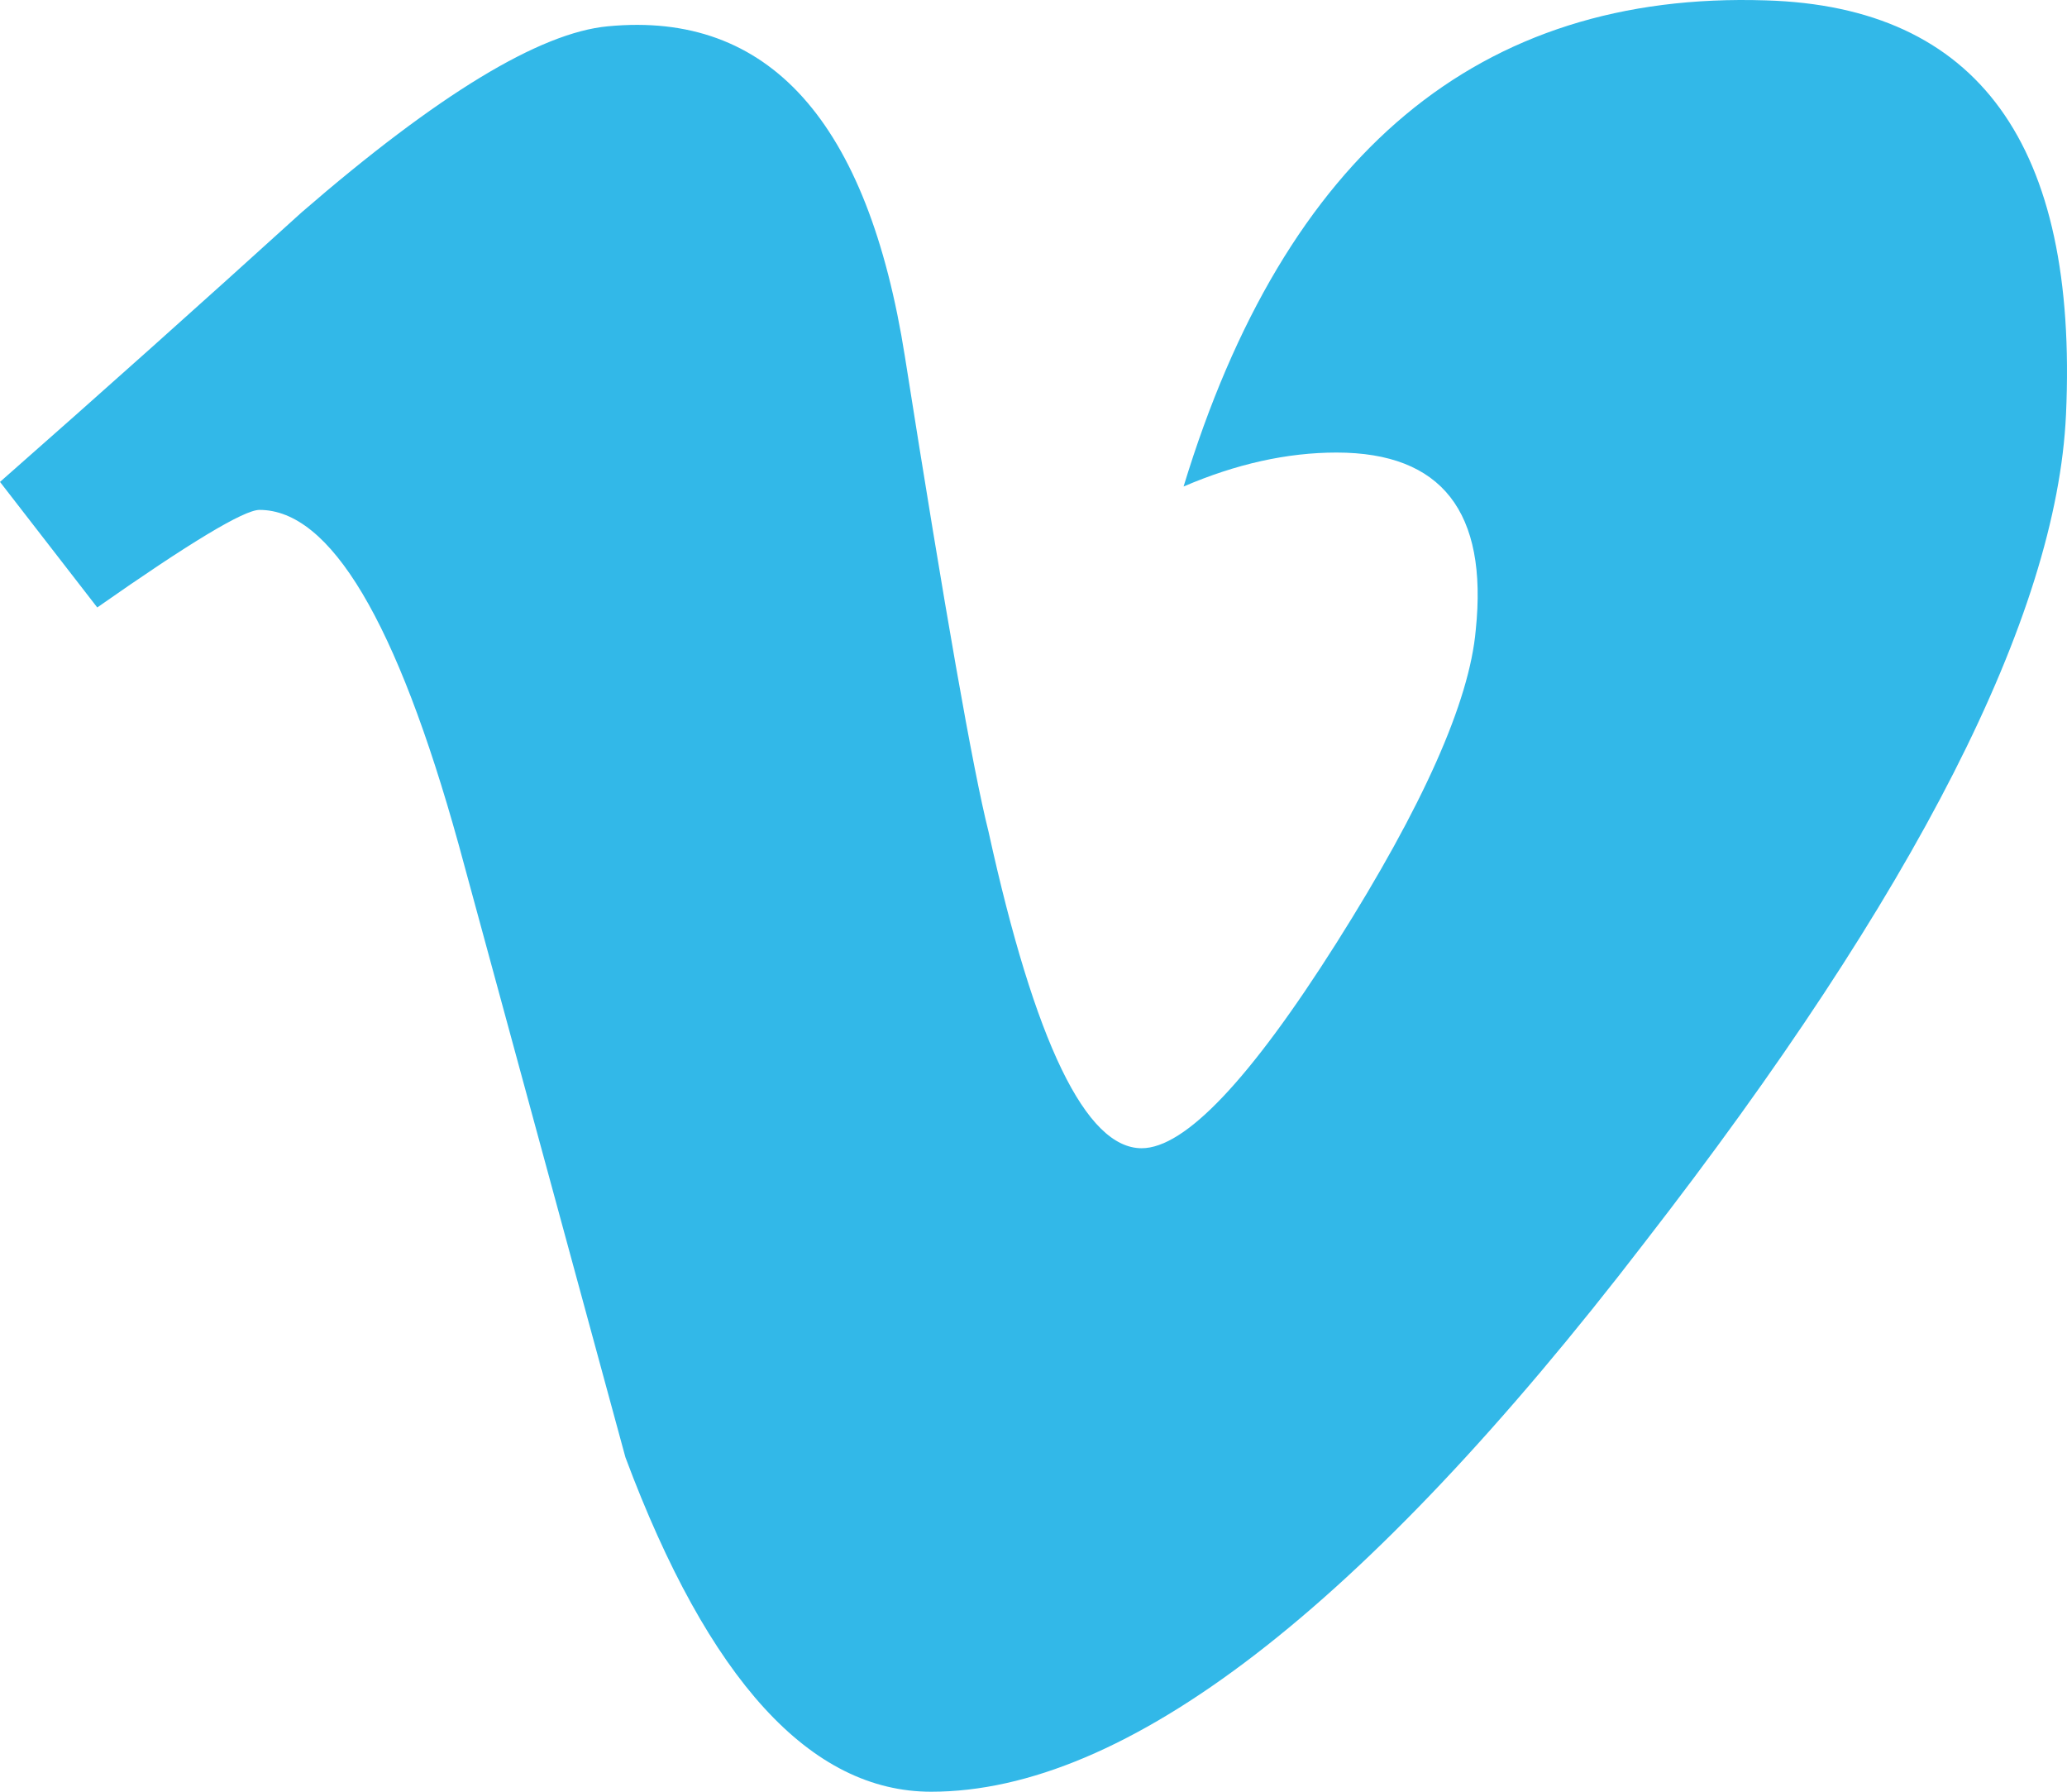
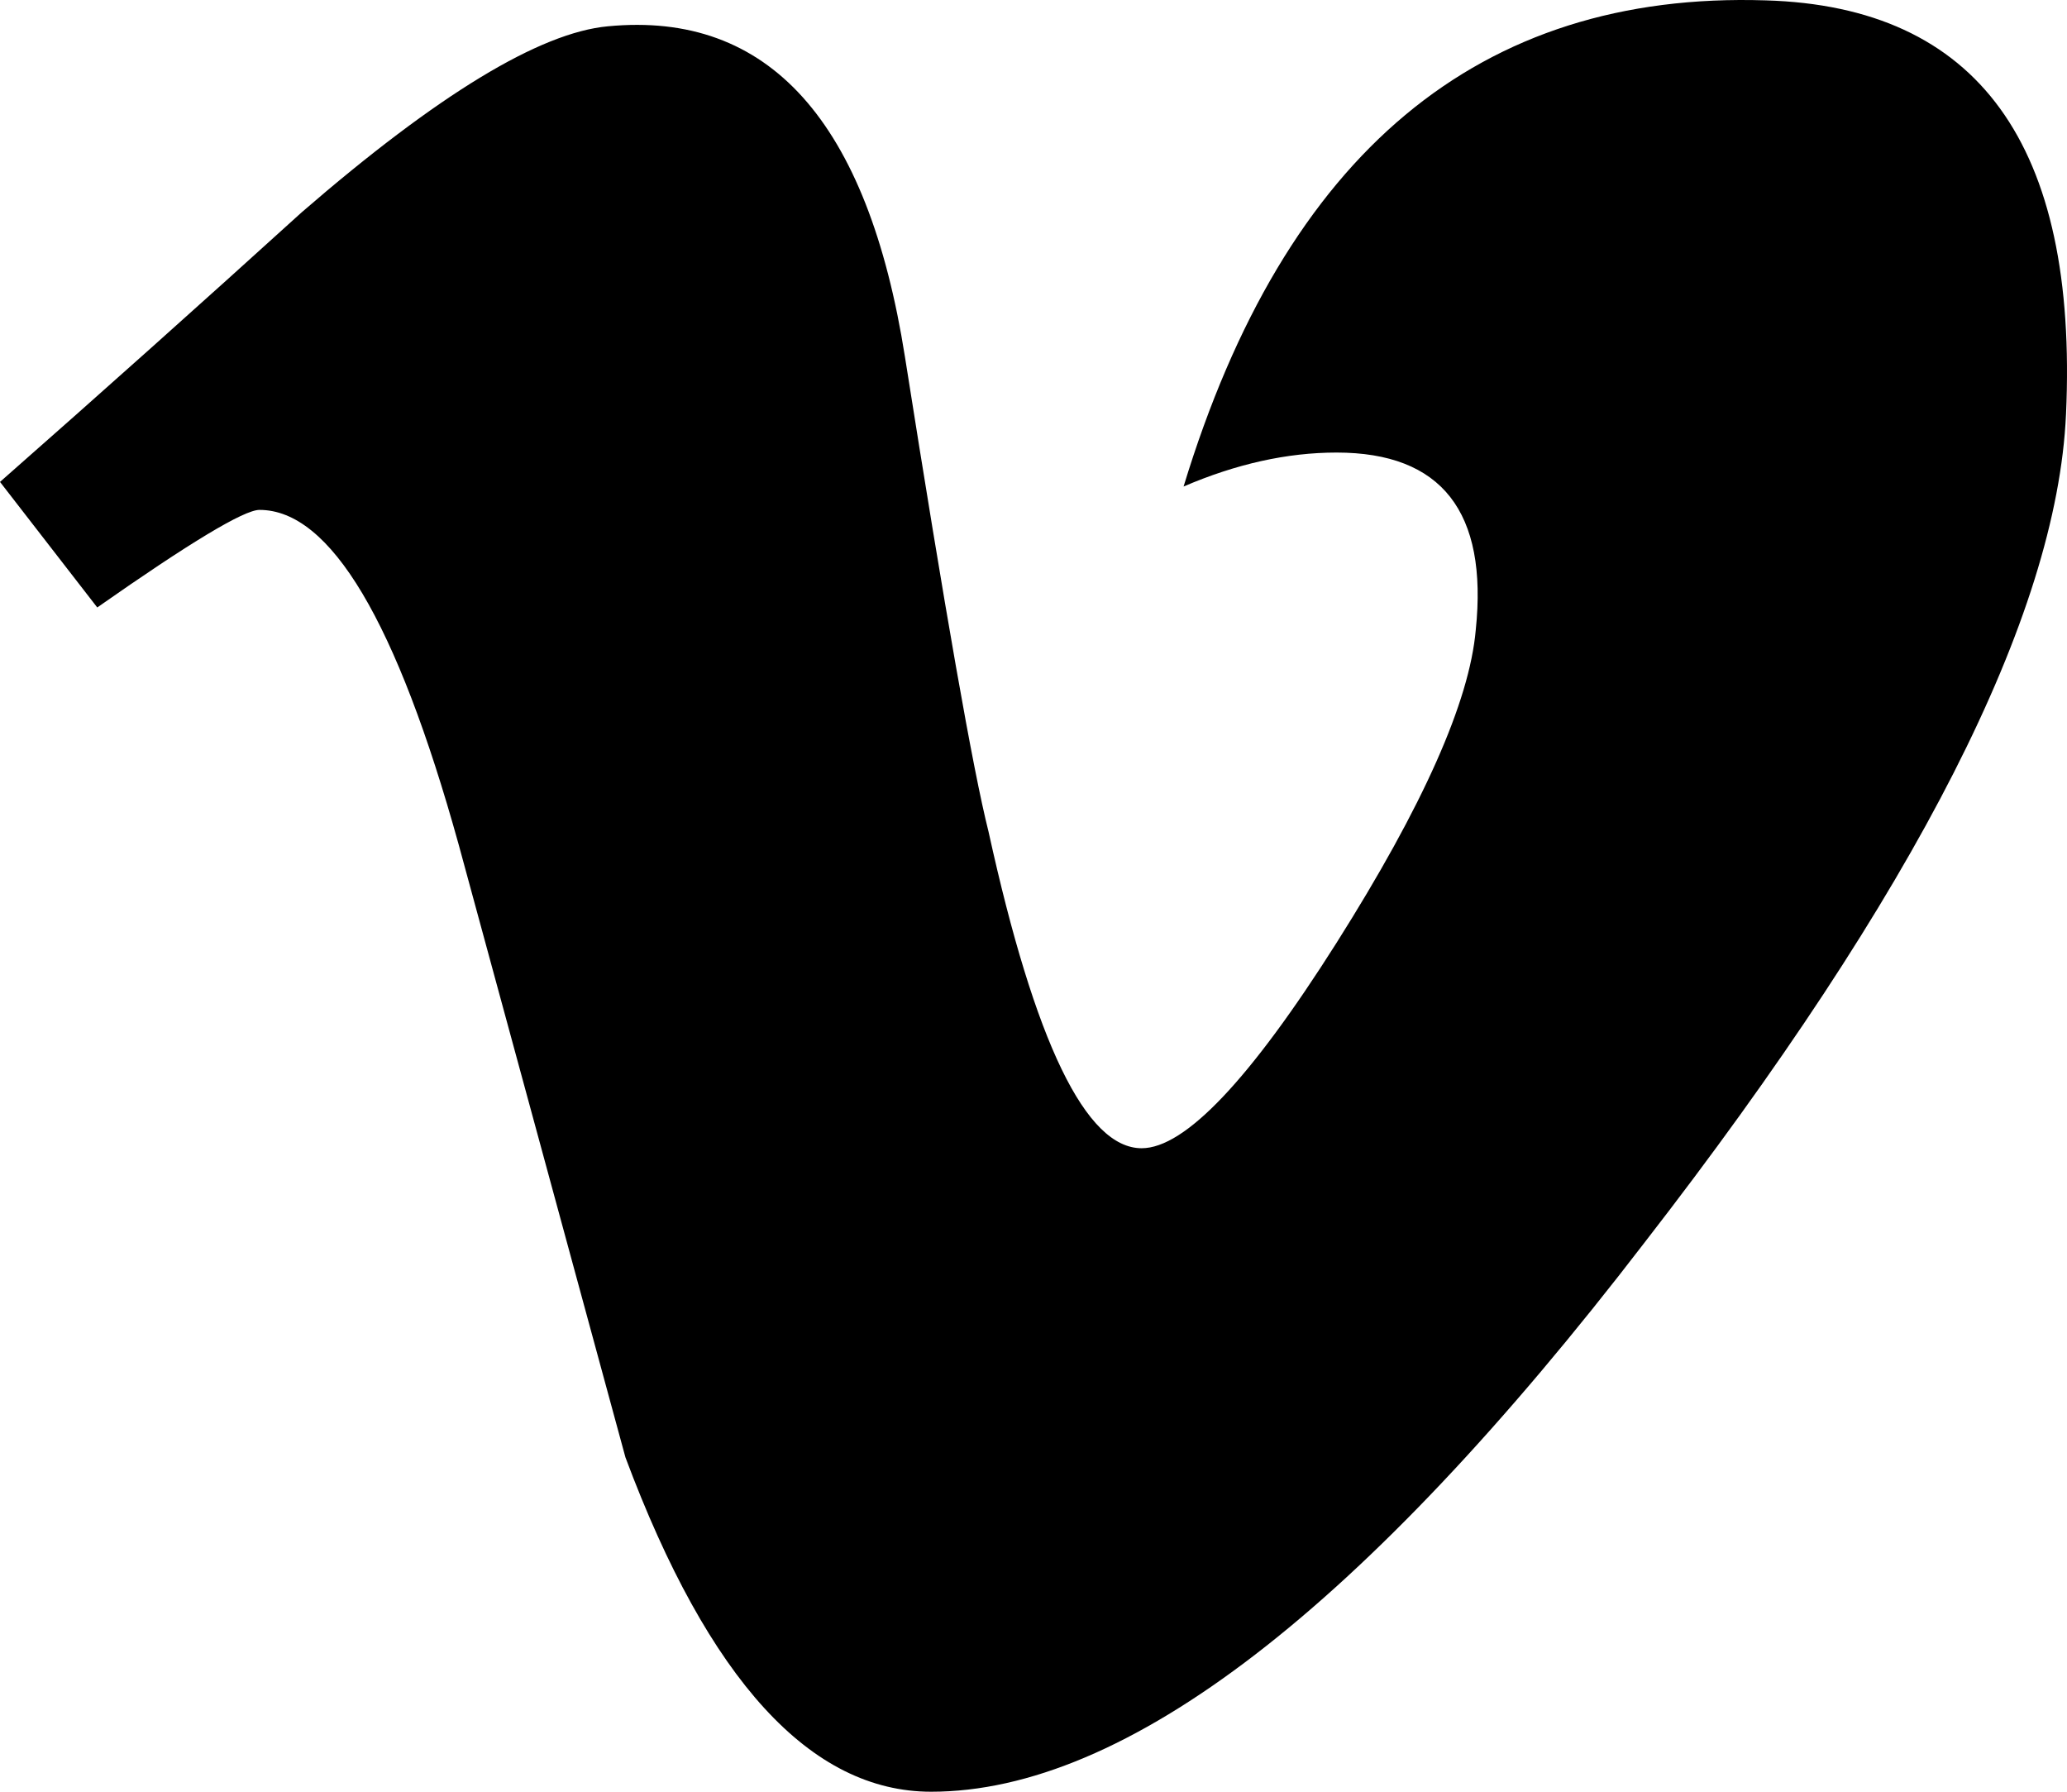
<svg xmlns="http://www.w3.org/2000/svg" viewBox="0 0 256 221.867">
-   <path fill="#32b8e8" d="M255.876 51.329c-1.139 24.967-18.545 59.156-52.209 102.549-34.806 45.327-64.254 67.989-88.343 67.989-14.918 0-27.551-13.799-37.863-41.406-6.892-25.306-13.775-50.609-20.664-75.915C49.134 76.954 40.919 63.14 32.136 63.14c-1.915 0-8.617 4.038-20.091 12.081L0 59.674a3257.321 3257.321 0 0 0 37.36-33.38c16.85-14.59 29.5-22.262 37.93-23.037 19.925-1.918 32.187 11.727 36.79 40.937 4.974 31.514 8.415 51.116 10.35 58.788 5.742 26.145 12.06 39.202 18.965 39.202 5.358 0 13.407-8.48 24.138-25.437 10.722-16.962 16.464-29.867 17.24-38.733 1.525-14.638-4.22-21.975-17.24-21.975-6.128 0-12.447 1.413-18.946 4.206 12.58-41.29 36.618-61.343 72.1-60.199 26.304.773 38.705 17.867 37.19 51.283" />
+   <path fill="#000" d="M255.876 51.329c-1.139 24.967-18.545 59.156-52.209 102.549-34.806 45.327-64.254 67.989-88.343 67.989-14.918 0-27.551-13.799-37.863-41.406-6.892-25.306-13.775-50.609-20.664-75.915C49.134 76.954 40.919 63.14 32.136 63.14c-1.915 0-8.617 4.038-20.091 12.081L0 59.674a3257.321 3257.321 0 0 0 37.36-33.38c16.85-14.59 29.5-22.262 37.93-23.037 19.925-1.918 32.187 11.727 36.79 40.937 4.974 31.514 8.415 51.116 10.35 58.788 5.742 26.145 12.06 39.202 18.965 39.202 5.358 0 13.407-8.48 24.138-25.437 10.722-16.962 16.464-29.867 17.24-38.733 1.525-14.638-4.22-21.975-17.24-21.975-6.128 0-12.447 1.413-18.946 4.206 12.58-41.29 36.618-61.343 72.1-60.199 26.304.773 38.705 17.867 37.19 51.283" />
</svg>
